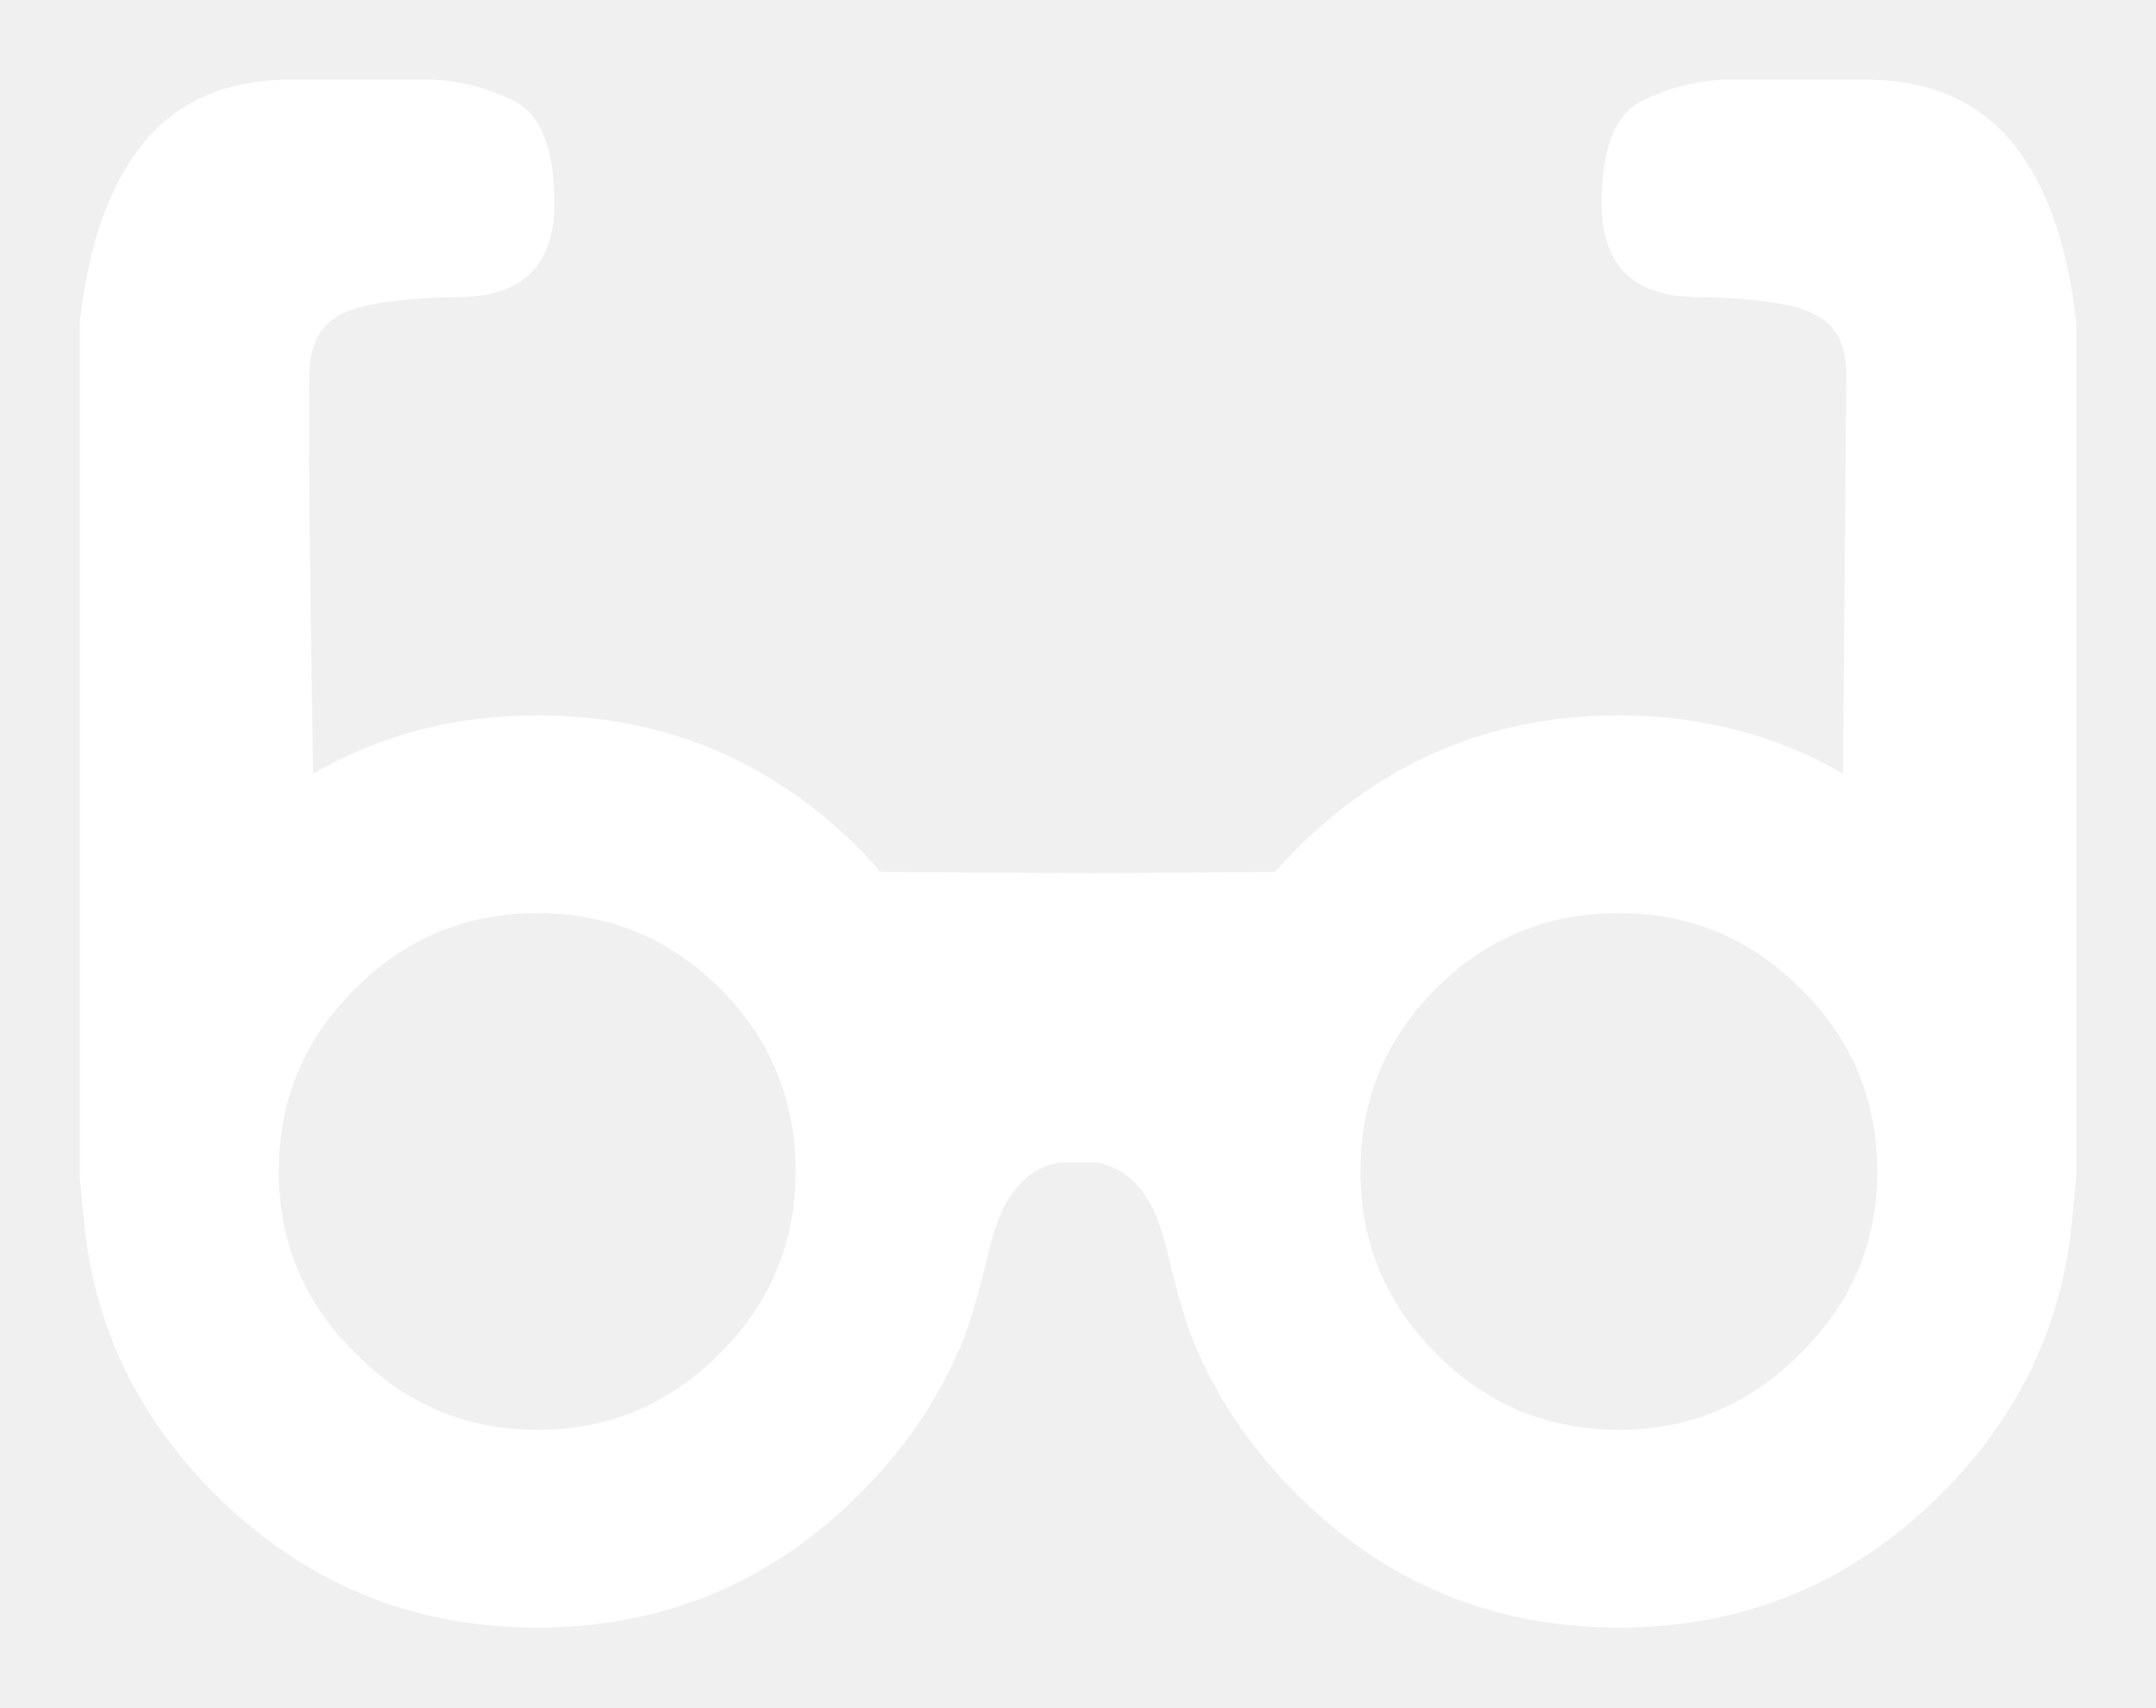
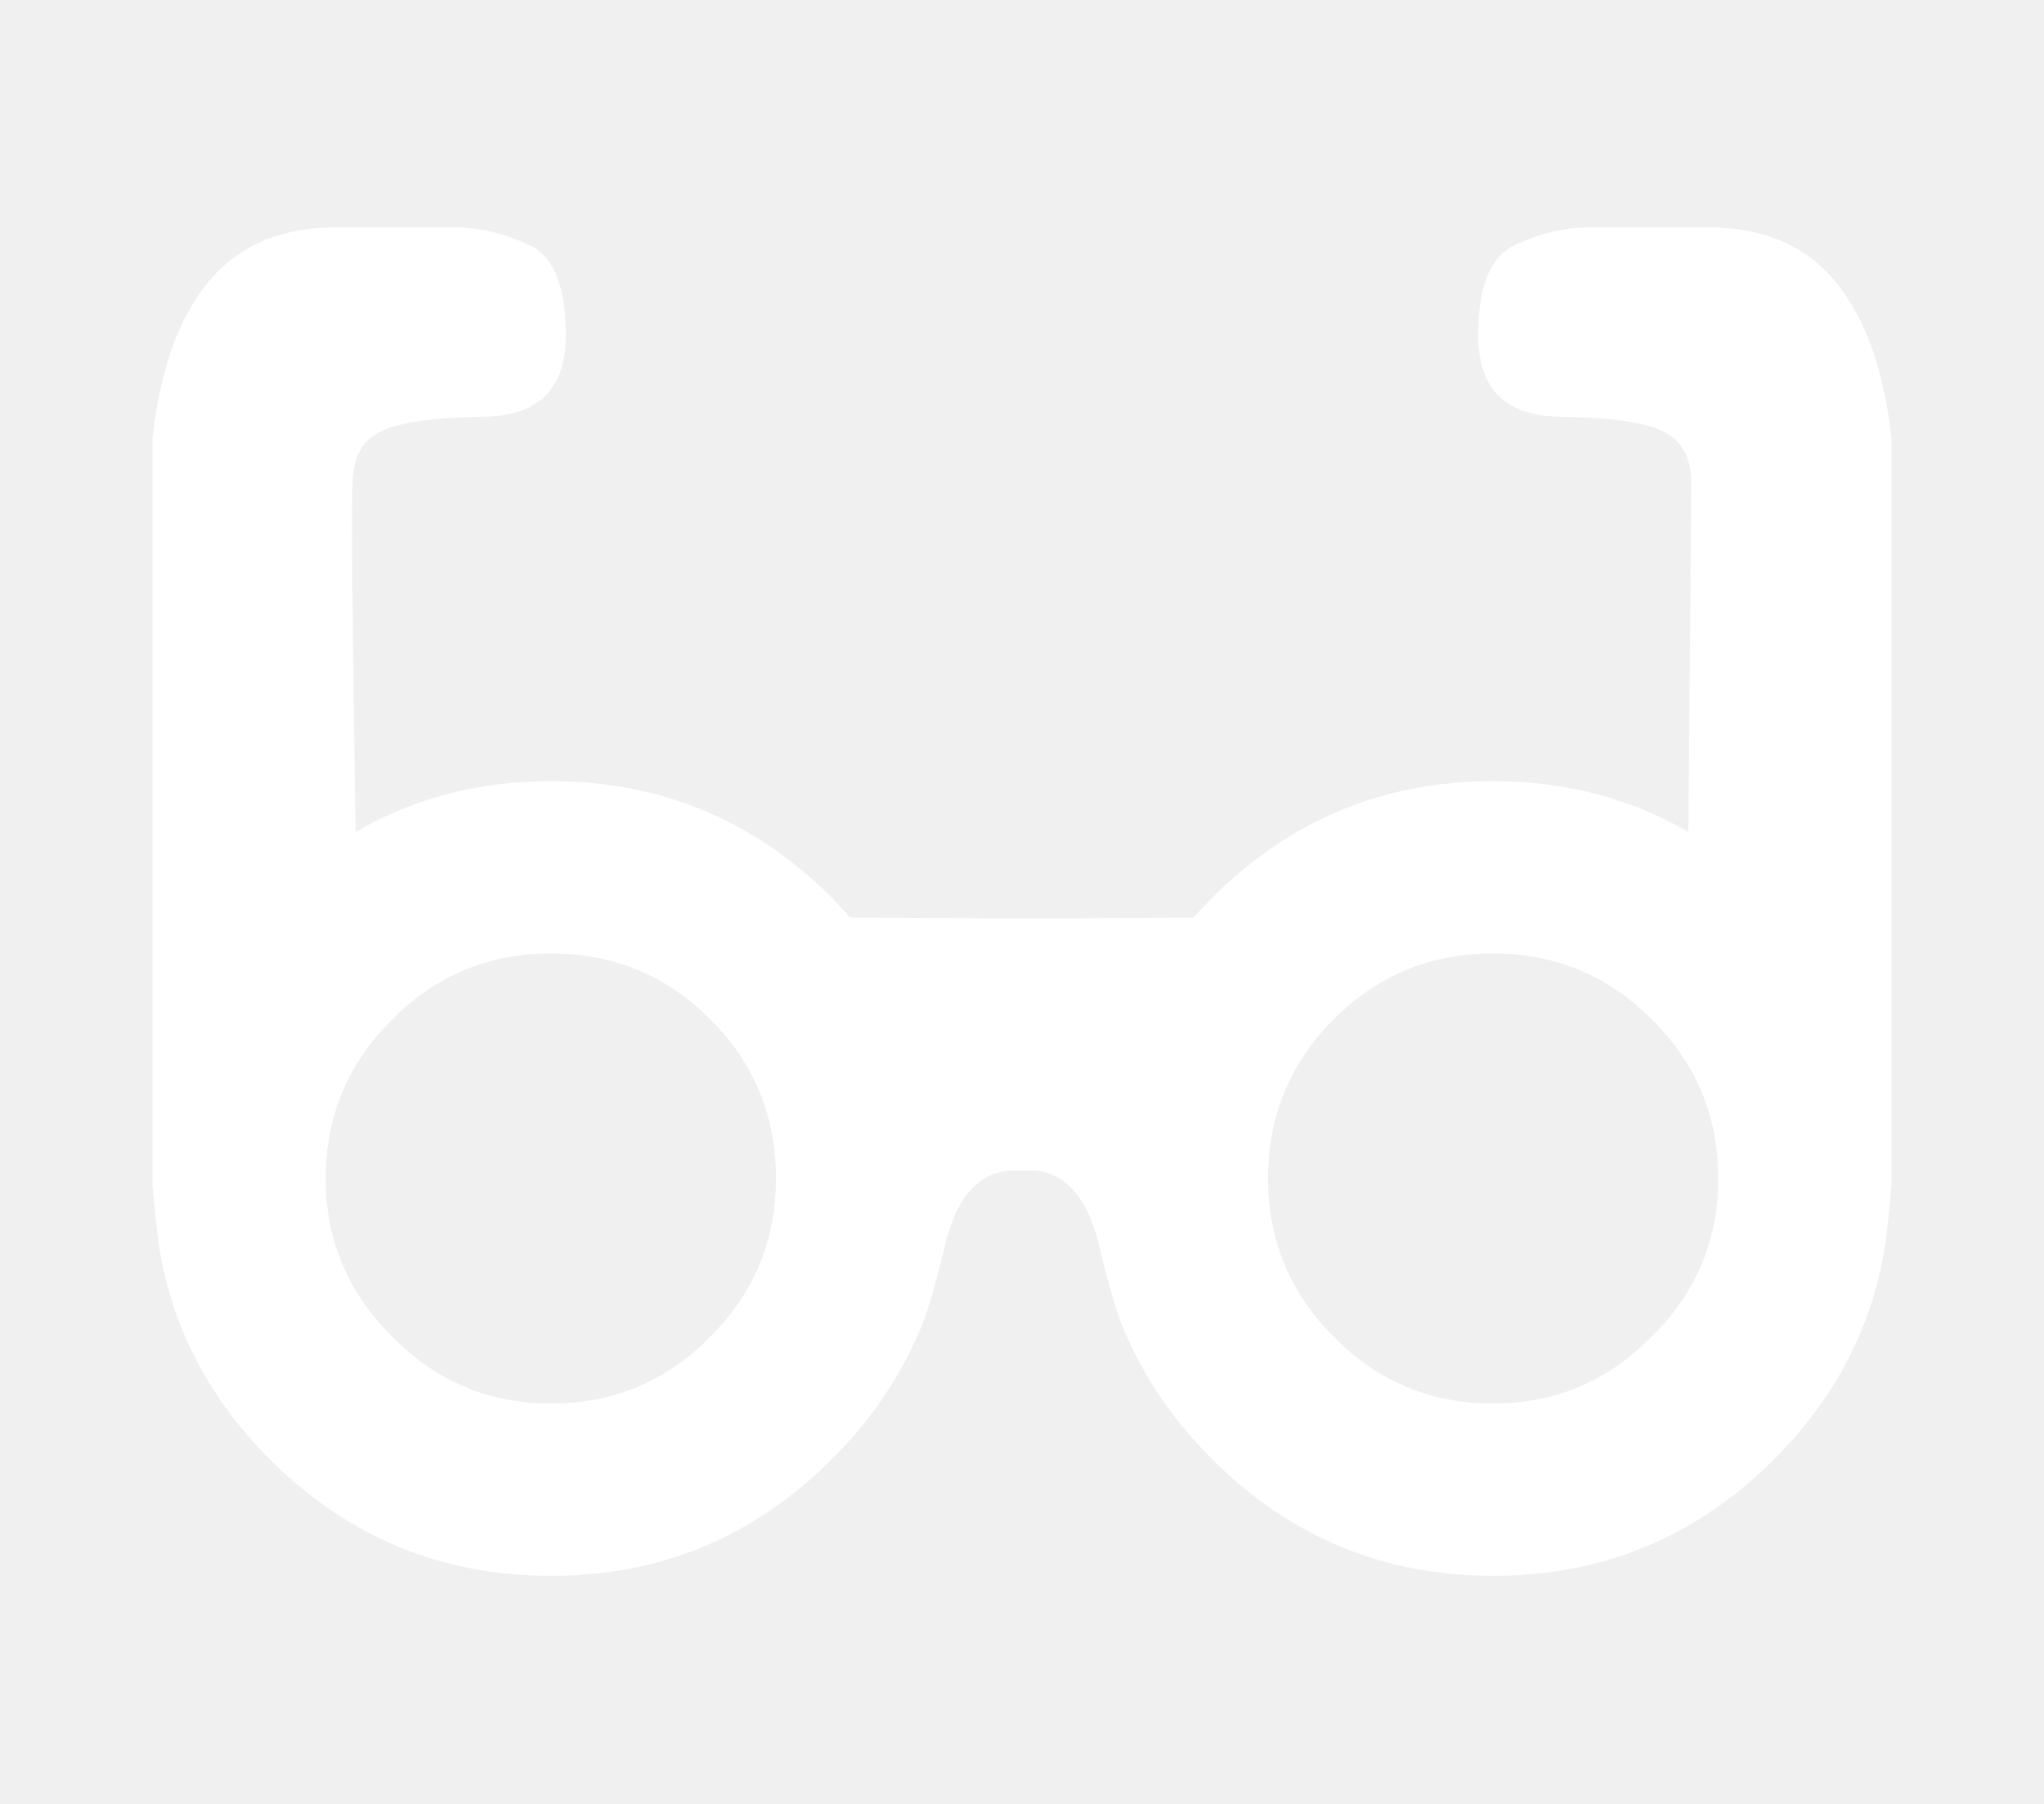
- <svg xmlns="http://www.w3.org/2000/svg" viewBox="29.66 10.21 94.28 74.68">
+ <svg xmlns="http://www.w3.org/2000/svg" viewBox="25.50 2.28 102.60 90.54">
  <path d="M118.3 17.35 Q119.95 19.9 120.45 24.3 L120.45 61.75 L120.3 63.3 L120.25 63.8 Q119.55 70.55 114.55 75.55 Q108.7 81.4 100.45 81.4 Q92.2 81.4 86.35 75.55 Q83.55 72.75 82.1 69.45 Q81.5 68.3 80.7 64.95 Q79.9 61.35 77.5 61.05 L76.8 61.05 L76.1 61.05 Q73.7 61.35 72.9 64.95 Q72.1 68.3 71.5 69.45 Q70.05 72.75 67.25 75.55 Q61.4 81.4 53.15 81.4 Q44.9 81.4 39.05 75.55 Q34.05 70.55 33.35 63.8 L33.3 63.3 L33.15 61.75 L33.15 24.3 Q33.65 19.9 35.3 17.35 Q37.55 13.75 42.2 13.7 L48.55 13.7 Q50.3 13.75 52.1 14.6 Q53.95 15.5 53.9 19.3 Q53.8 23.1 49.9 23.2 Q45.95 23.25 44.6 23.95 Q43.25 24.6 43.2 26.45 Q43.1 28.3 43.35 44.05 Q47.75 41.5 53.15 41.5 Q61.4 41.5 67.25 47.35 L68.05 48.2 L68.05 48.3 L68.15 48.3 L68.2 48.35 L77.4 48.4 L85.4 48.35 L86.35 47.35 Q92.2 41.5 100.45 41.5 Q105.85 41.5 110.25 44.05 L110.4 26.45 Q110.35 24.6 109 23.95 Q107.65 23.25 103.7 23.2 Q99.8 23.1 99.7 19.3 Q99.65 15.5 101.5 14.6 Q103.3 13.75 105.05 13.7 L111.4 13.7 Q116.05 13.75 118.3 17.35 Z M100.45 50.15 Q95.75 50.15 92.45 53.45 Q89.15 56.75 89.15 61.45 Q89.15 66.1 92.45 69.4 Q95.75 72.75 100.45 72.75 Q105.1 72.75 108.4 69.4 Q111.75 66.1 111.75 61.45 Q111.75 56.75 108.4 53.45 Q105.1 50.15 100.45 50.15 Z M61.15 53.45 Q57.85 50.15 53.15 50.15 Q48.5 50.15 45.2 53.45 Q41.85 56.75 41.85 61.45 Q41.85 66.1 45.2 69.4 Q48.5 72.75 53.15 72.75 Q57.85 72.75 61.15 69.4 Q64.45 66.1 64.45 61.45 Q64.45 56.75 61.15 53.45 Z" fill="#fff" />
</svg>
